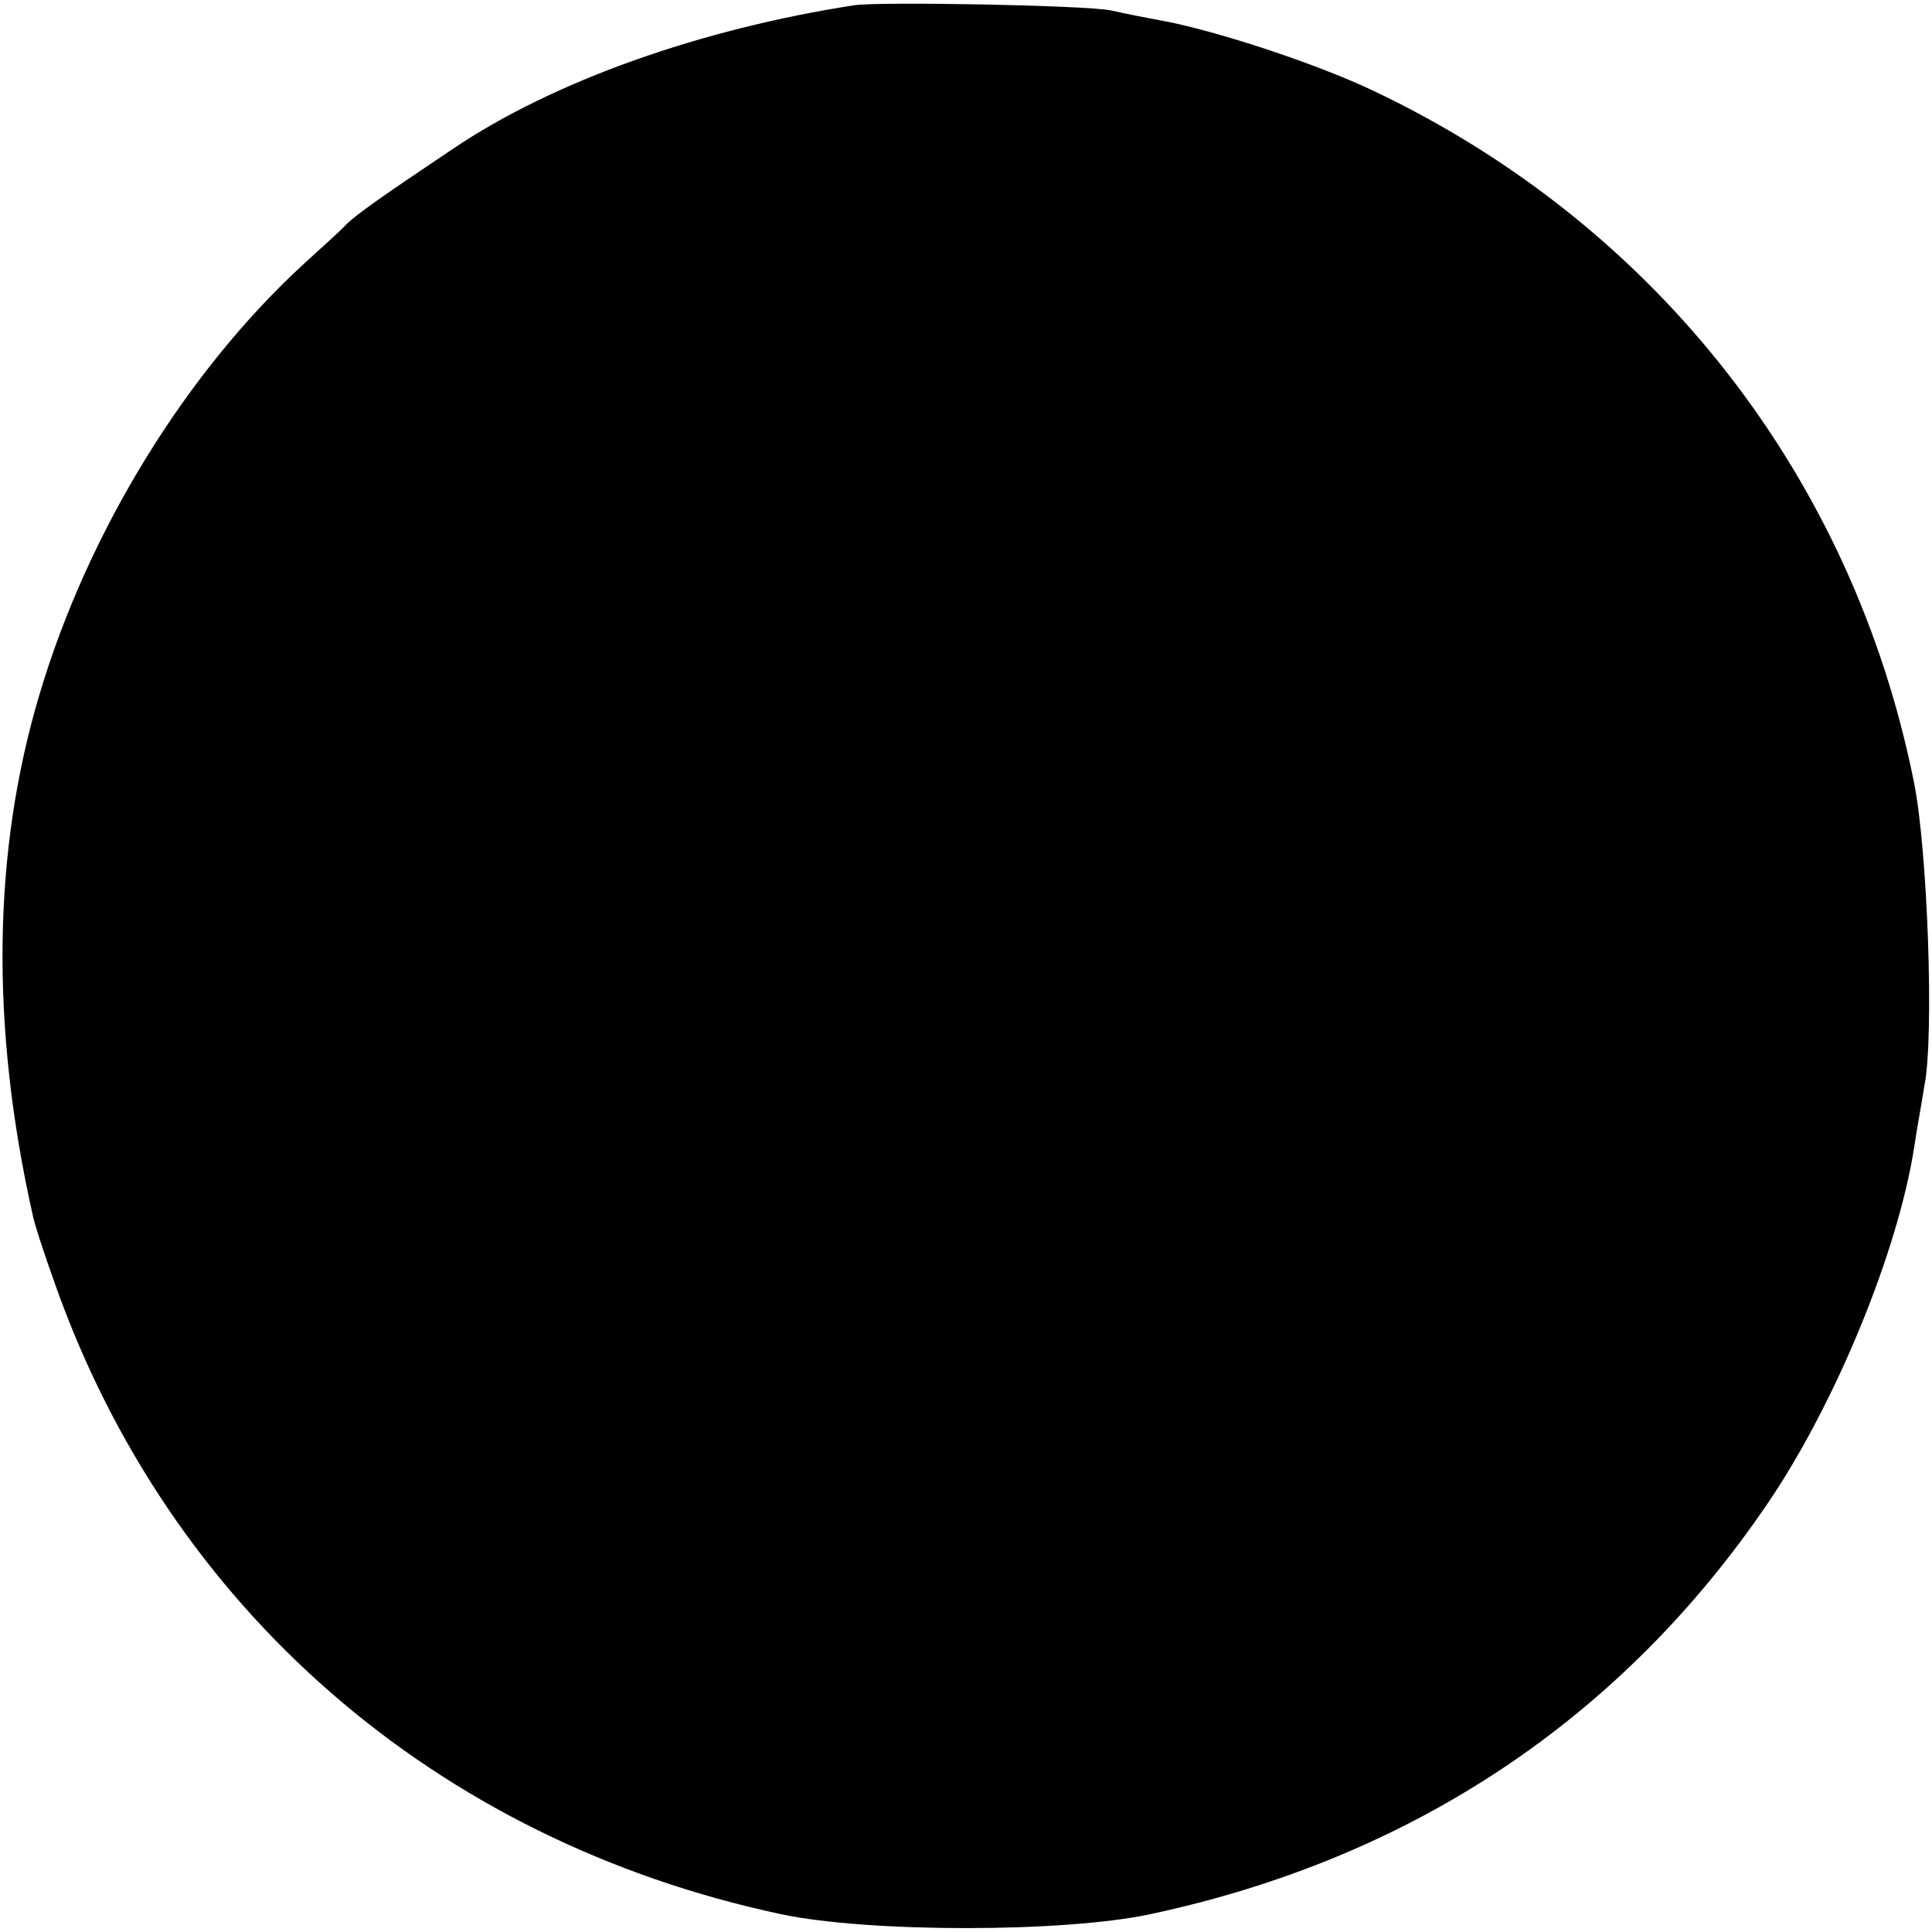
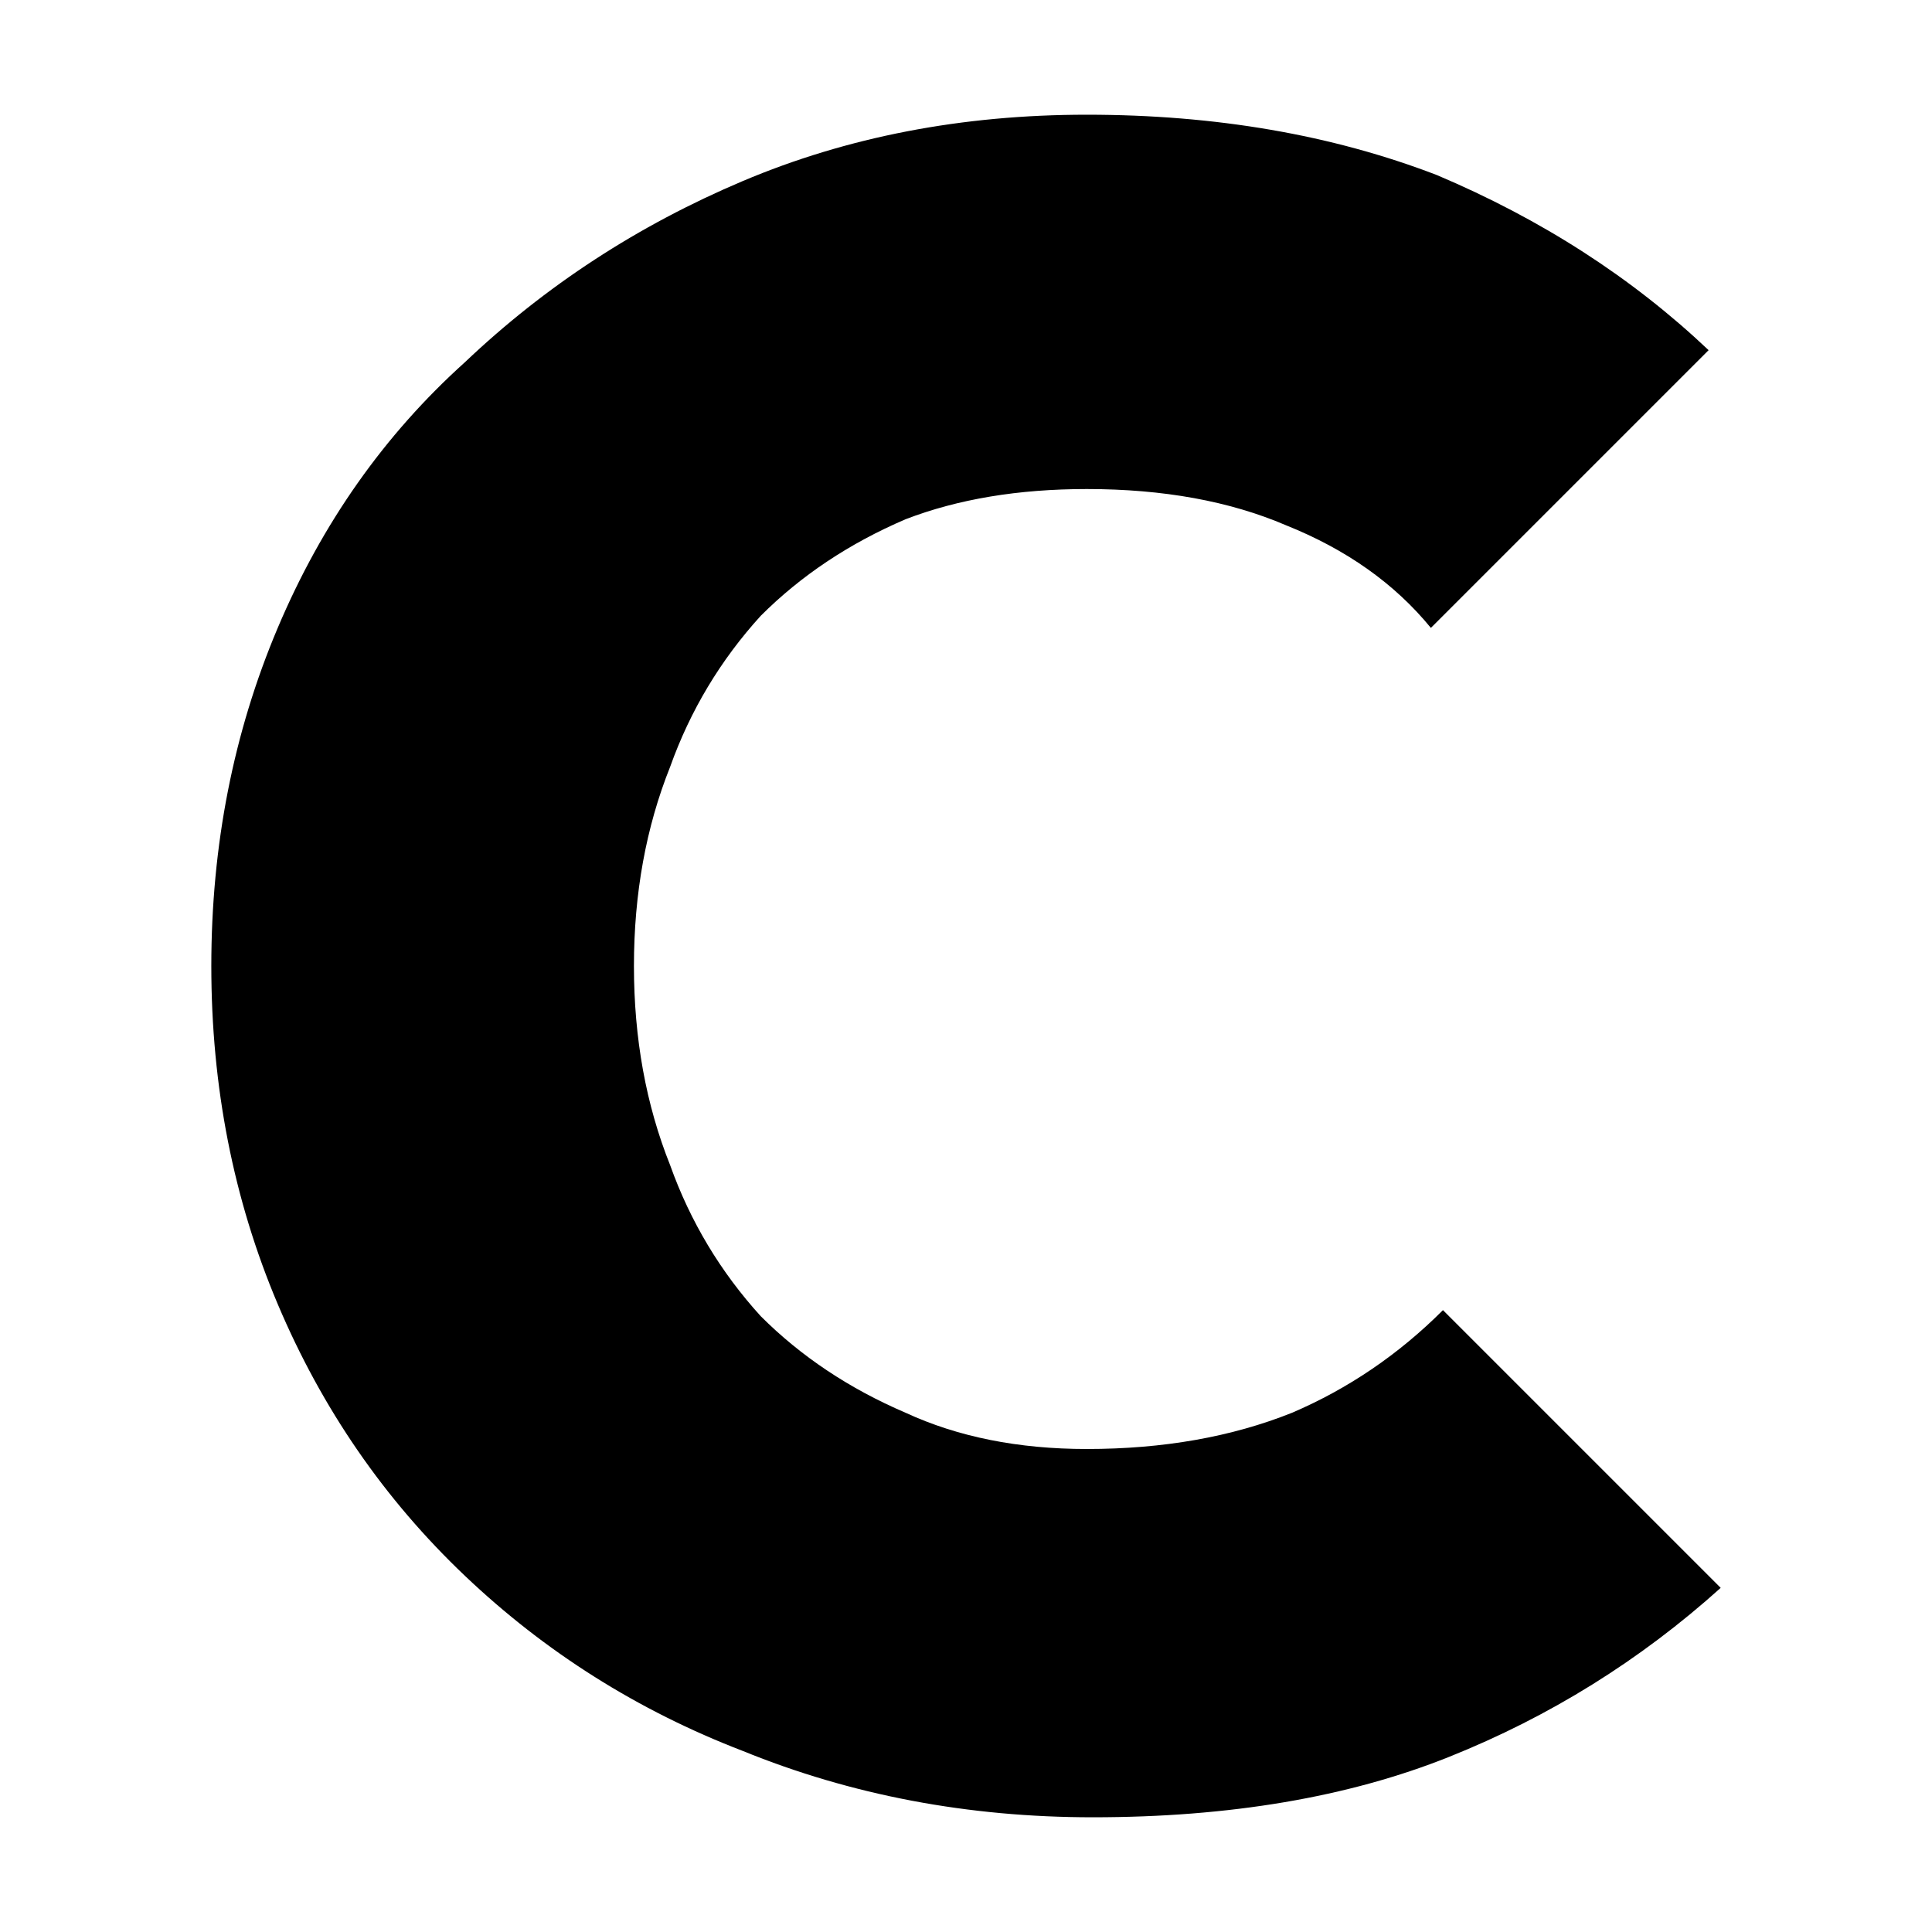
- <svg xmlns="http://www.w3.org/2000/svg" version="1.0" width="260pt" height="260pt" viewBox="0 0 260 260" preserveAspectRatio="xMidYMid meet">
-   <g transform="translate(0,260) scale(0.1,-0.1)" fill="#000000" stroke="none">
-     <path d="M1150 2593 c-207 -32 -405 -102 -540 -193 -97 -65 -128 -87 -143 -101 -7 -8 -34 -32 -58 -54 -159 -146 -291 -361 -356 -580 -63 -211 -66 -446 -9 -700 2 -11 15 -51 29 -90 154 -439 513 -752 978 -851 117 -25 381 -25 497 0 352 75 634 263 831 553 91 134 175 338 197 479 3 21 10 59 14 84 13 68 4 315 -14 406 -82 411 -346 750 -726 931 -73 35 -199 77 -275 93 -27 5 -63 12 -80 16 -35 7 -309 12 -345 7z" />
-   </g>
+ <svg xmlns="http://www.w3.org/2000/svg" width="32" height="32" viewBox="0 0 32 32" fill="none">
+   <path d="M18.1 30.1Q15 30.1 12.3 29Q9.7 28 7.7 26.1Q5.7 24.2 4.6 21.6Q3.5 19 3.5 16Q3.5 13 4.6 10.4Q5.7 7.8 7.7 6Q9.7 4.1 12.3 3Q14.9 1.9 18 1.9Q21.2 1.9 23.8 2.9Q26.4 4 28.3 5.8L23.7 10.4Q22.8 9.3 21.3 8.7Q19.9 8.1 18 8.1Q16.3 8.1 15 8.6Q13.6 9.2 12.6 10.2Q11.6 11.3 11.1 12.7Q10.5 14.2 10.5 16Q10.5 17.8 11.1 19.3Q11.6 20.7 12.6 21.8Q13.6 22.8 15 23.4Q16.3 24 18 24Q19.9 24 21.4 23.4Q22.8 22.8 23.9 21.7L28.5 26.3Q26.5 28.1 24 29.1Q21.5 30.1 18.1 30.1Z" fill="#000" />
</svg>
